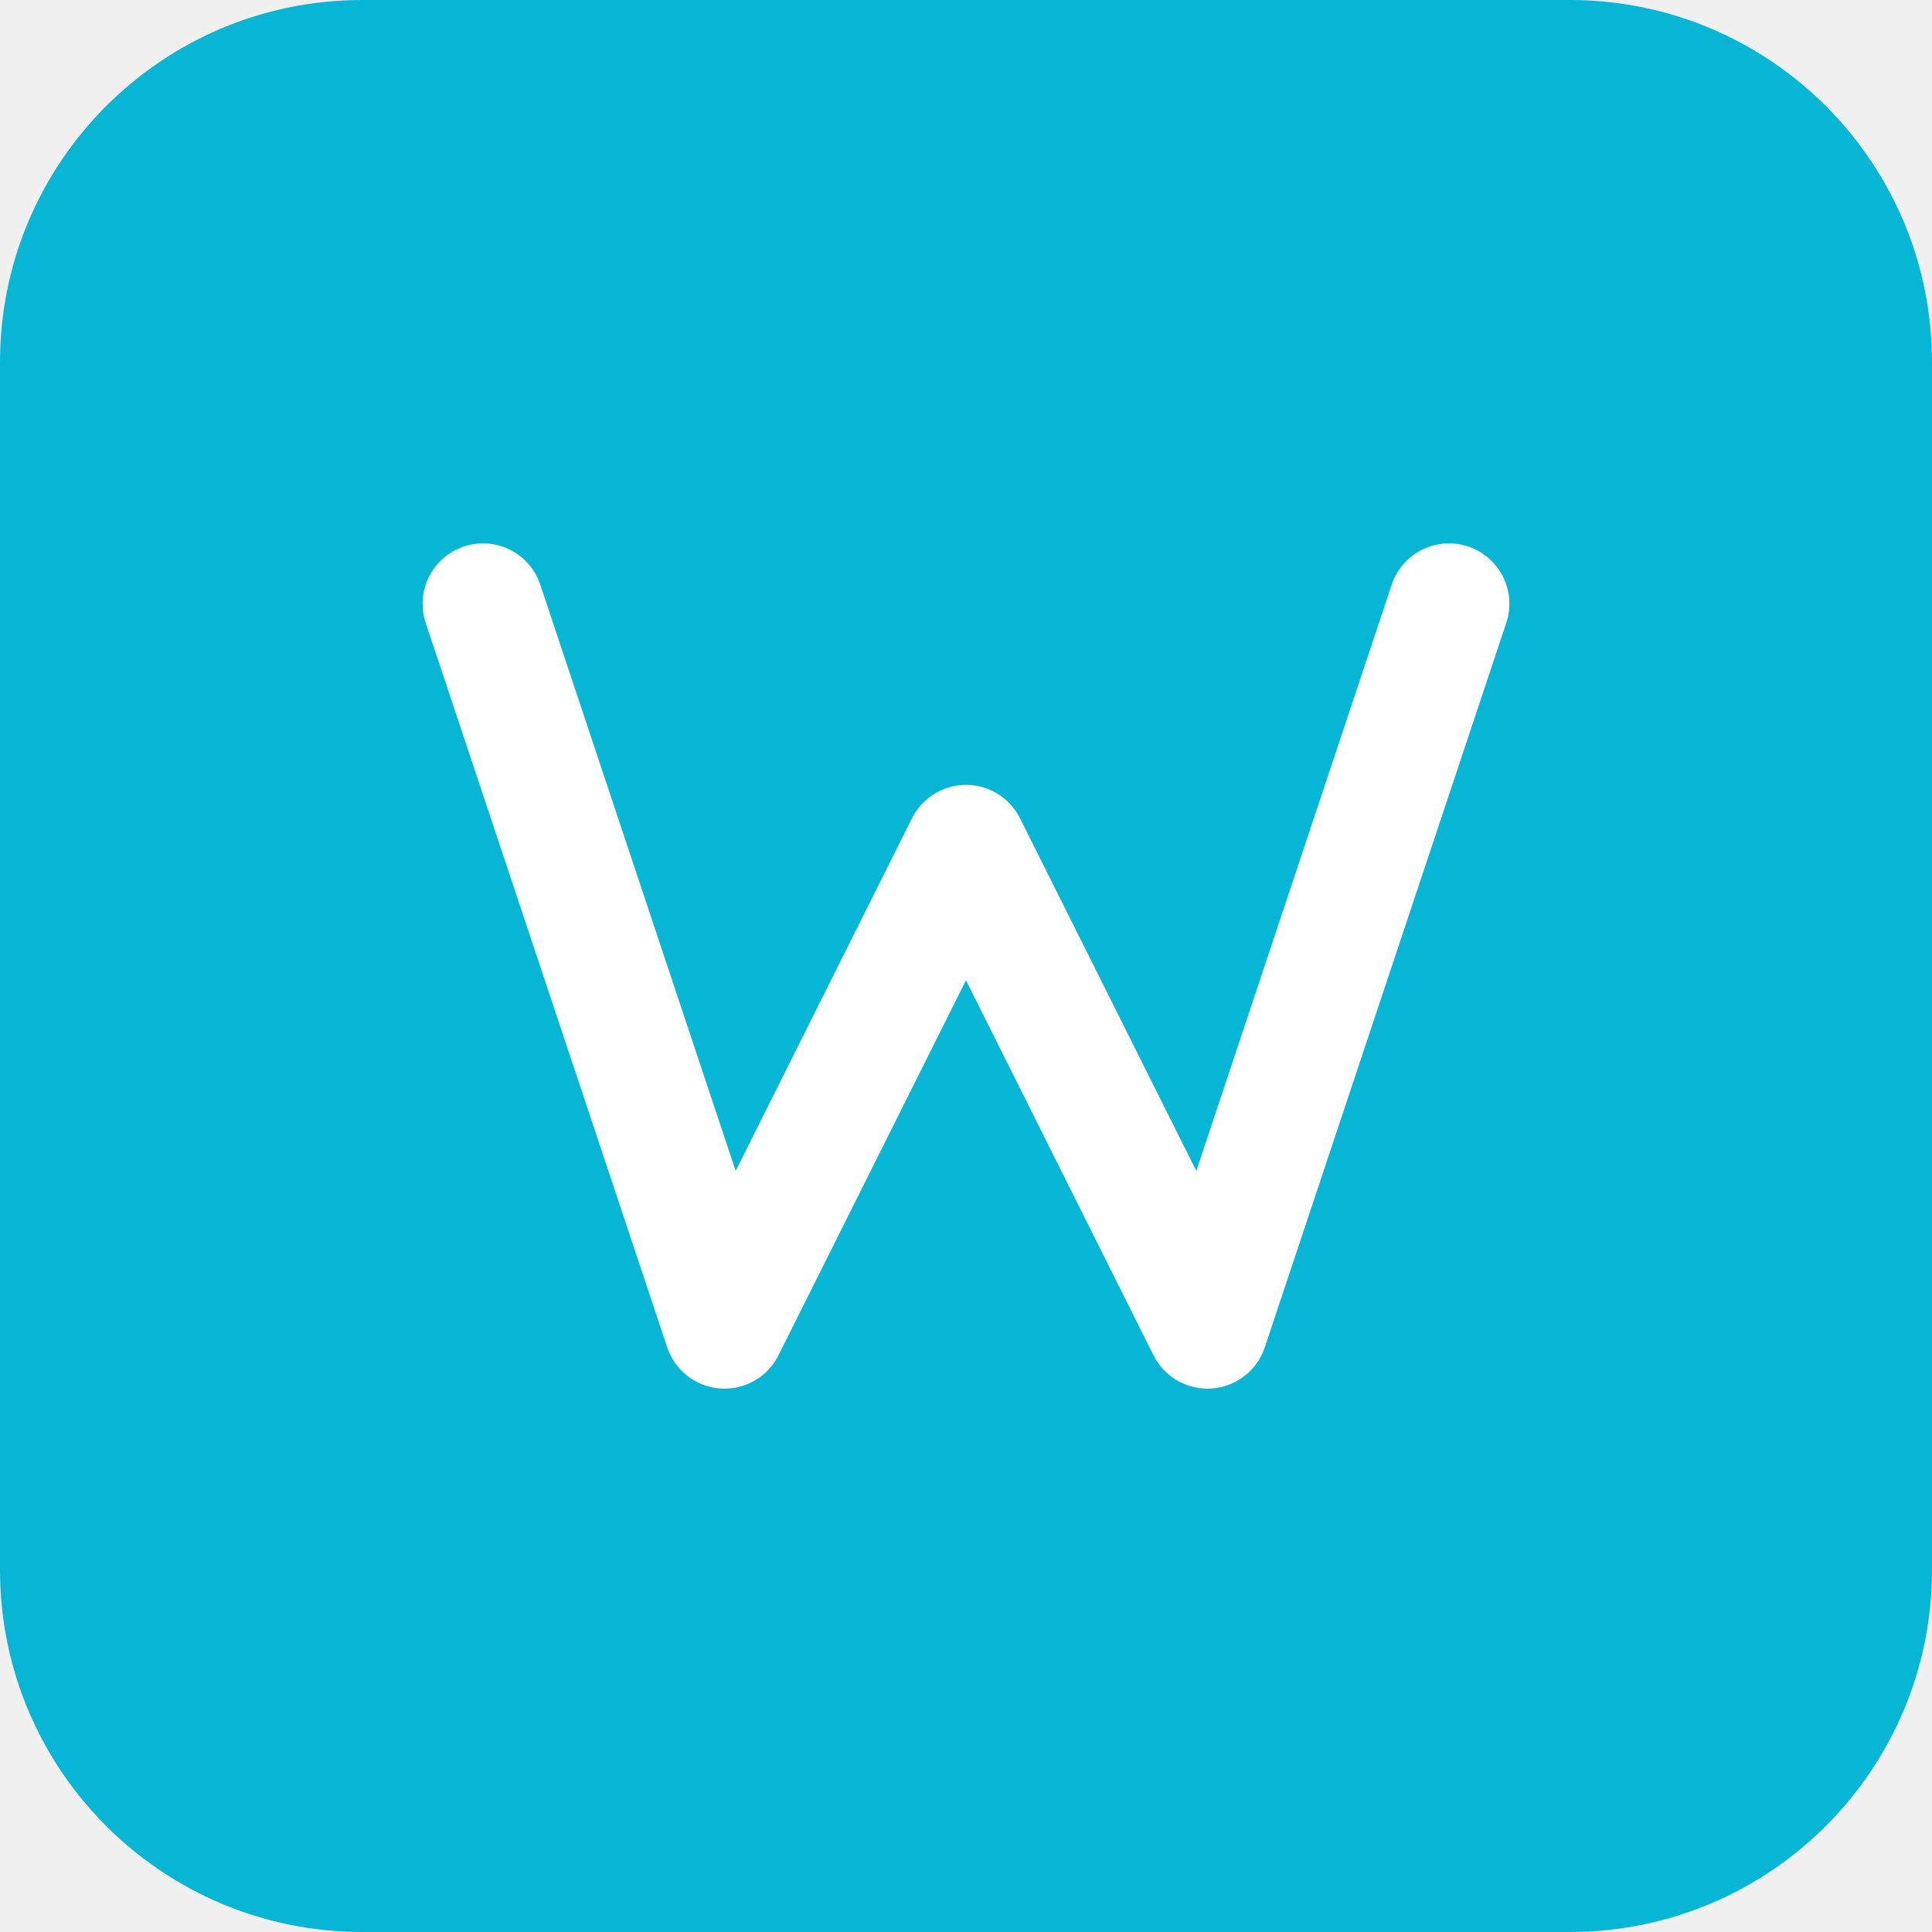
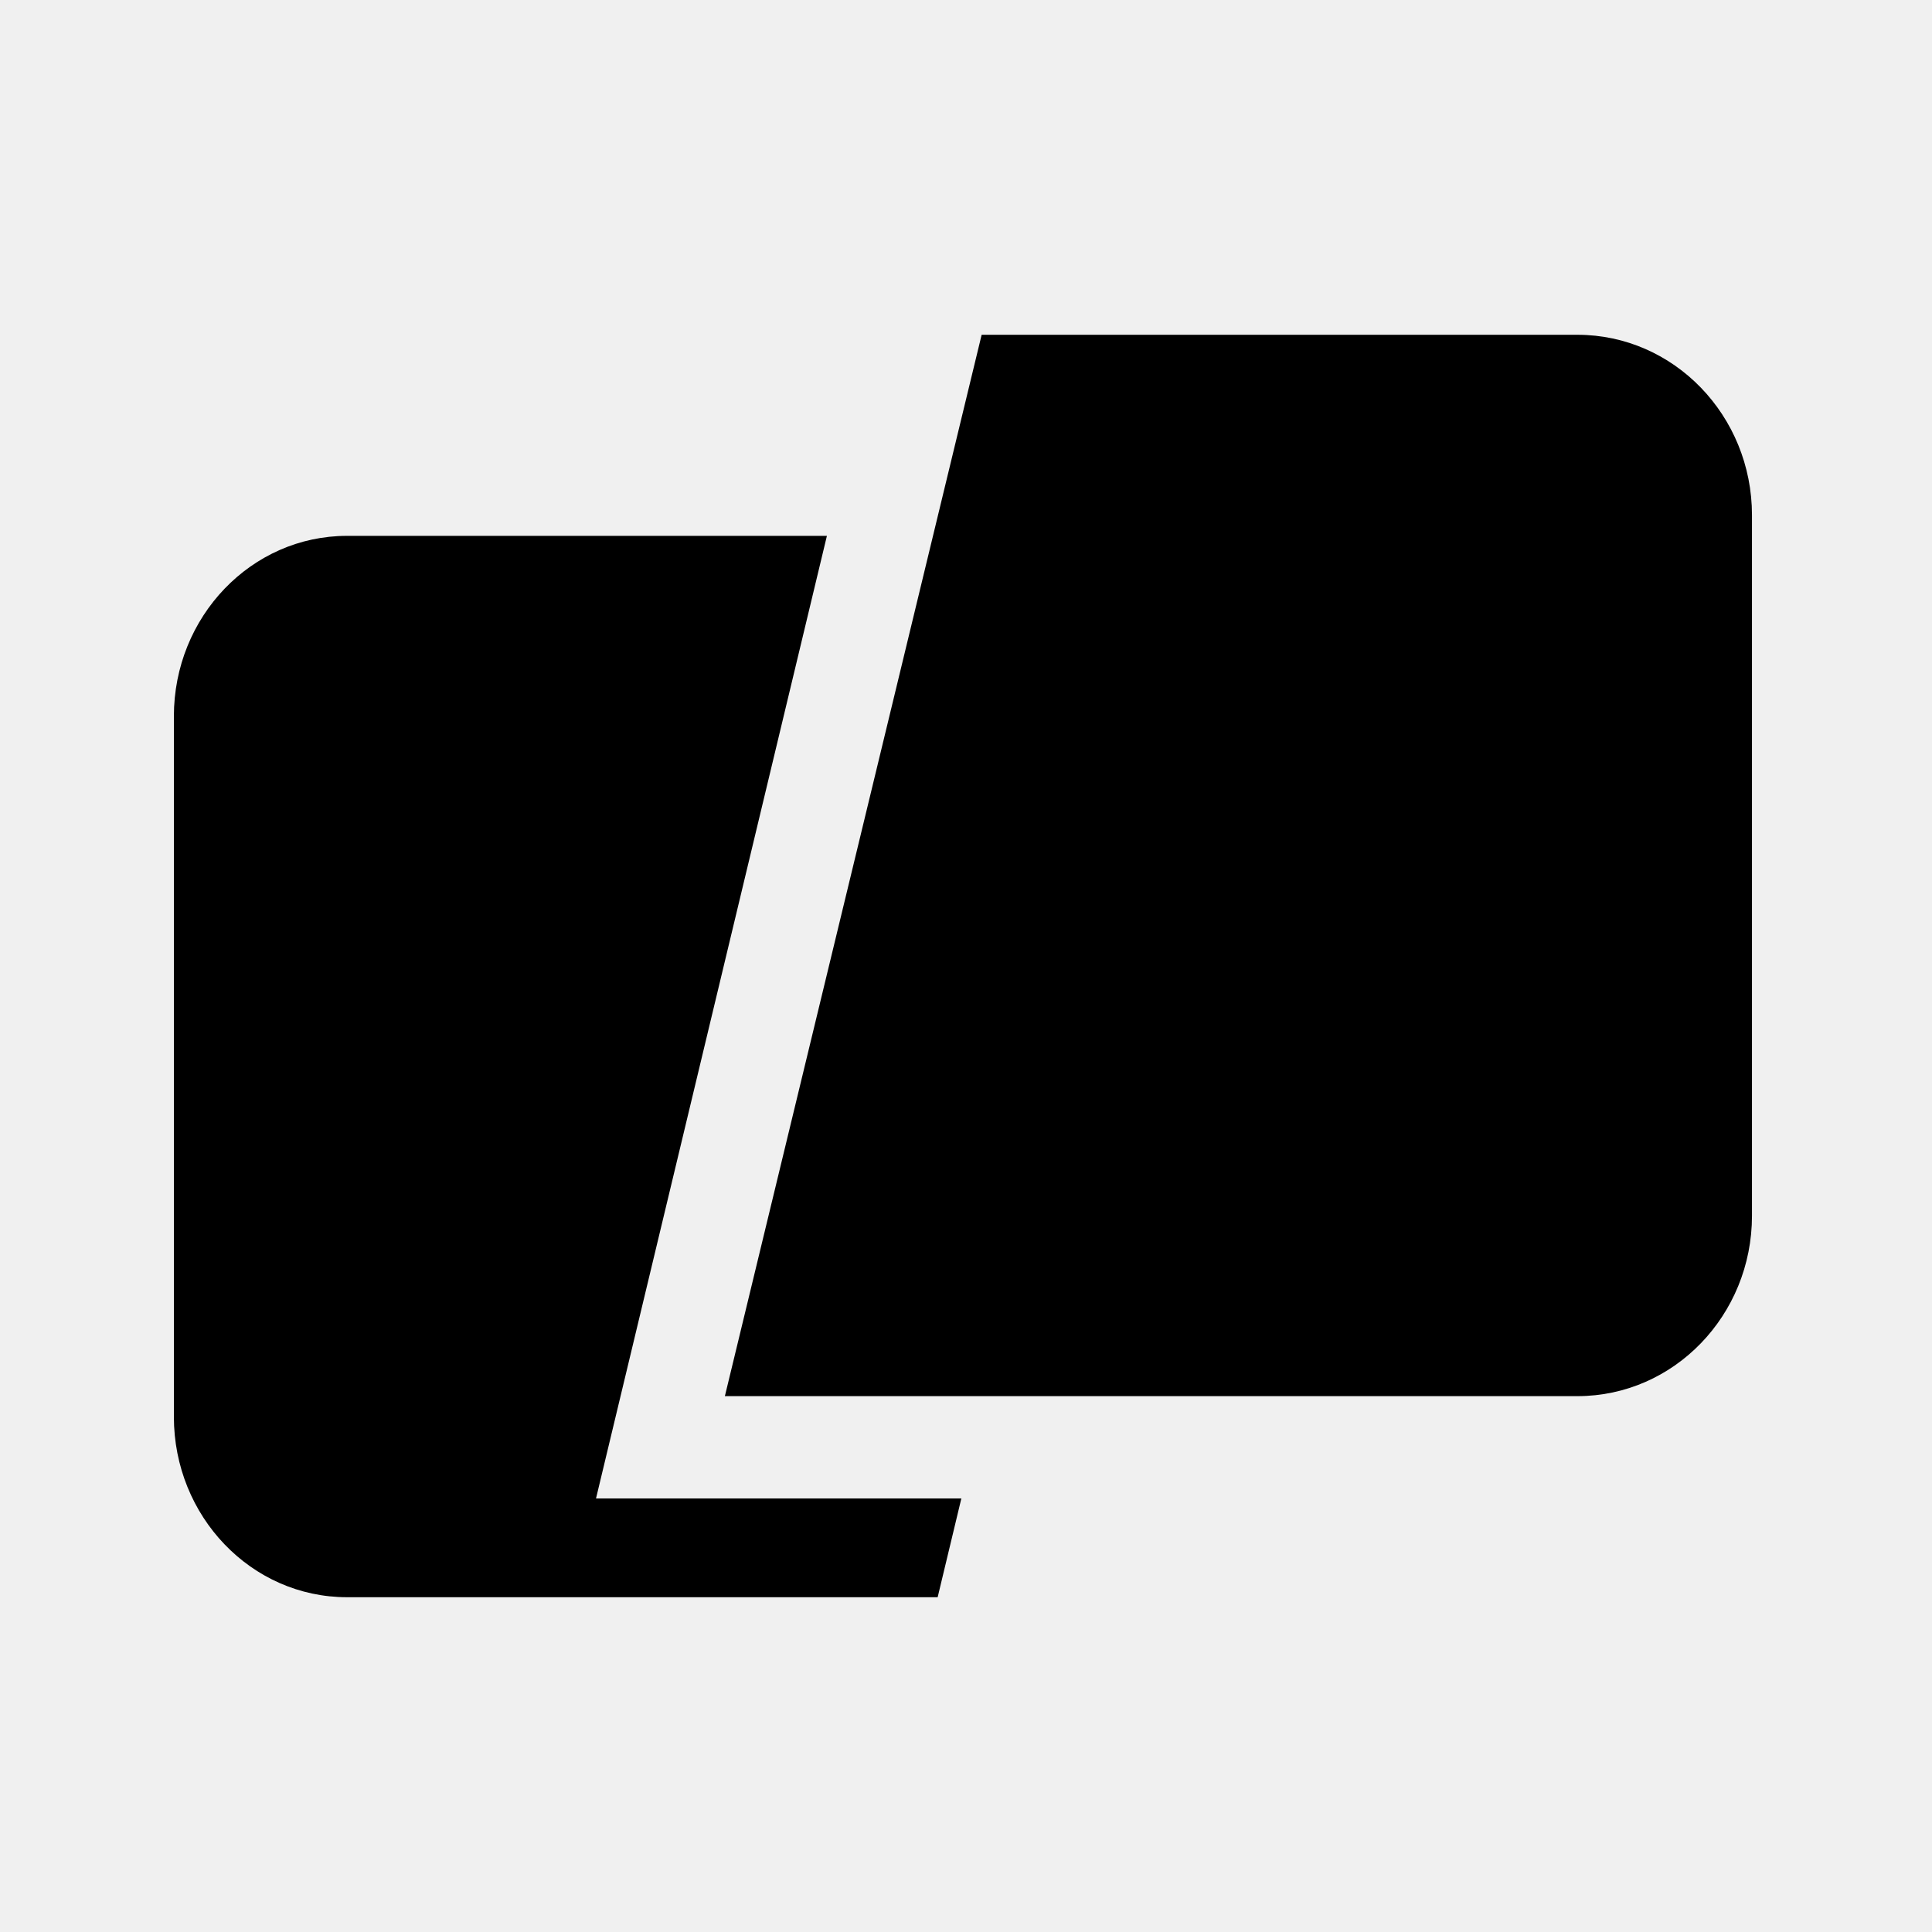
- <svg xmlns="http://www.w3.org/2000/svg" viewBox="0 0 64 64" fill="none">
-   <rect width="64" height="64" rx="12" fill="#06b6d4" />
-   <path d="M16 20L24 44L32 28L40 44L48 20" stroke="#fff" stroke-width="4" stroke-linecap="round" stroke-linejoin="round" />
+ <svg xmlns="http://www.w3.org/2000/svg" width="64" height="64" viewBox="0 0 64 64" fill="none">
+   <g transform="translate(32 32) scale(0.82) translate(-32 -32)">
+     <path d="M32.632 6.5H56.699C60.594 6.5 63.752 9.763 63.752 13.789V42.088C63.752 46.114 60.594 49.377 56.699 49.377H22.259L32.632 6.5Z" fill="black" />
+     <path d="M26.381 14.623H6.994C3.131 14.623 0 17.887 0 21.912V50.211C0 54.237 3.131 57.5 6.994 57.5H30.855L31.812 53.511H17.053L26.381 14.623Z" fill="black" />
+   </g>
</svg>
